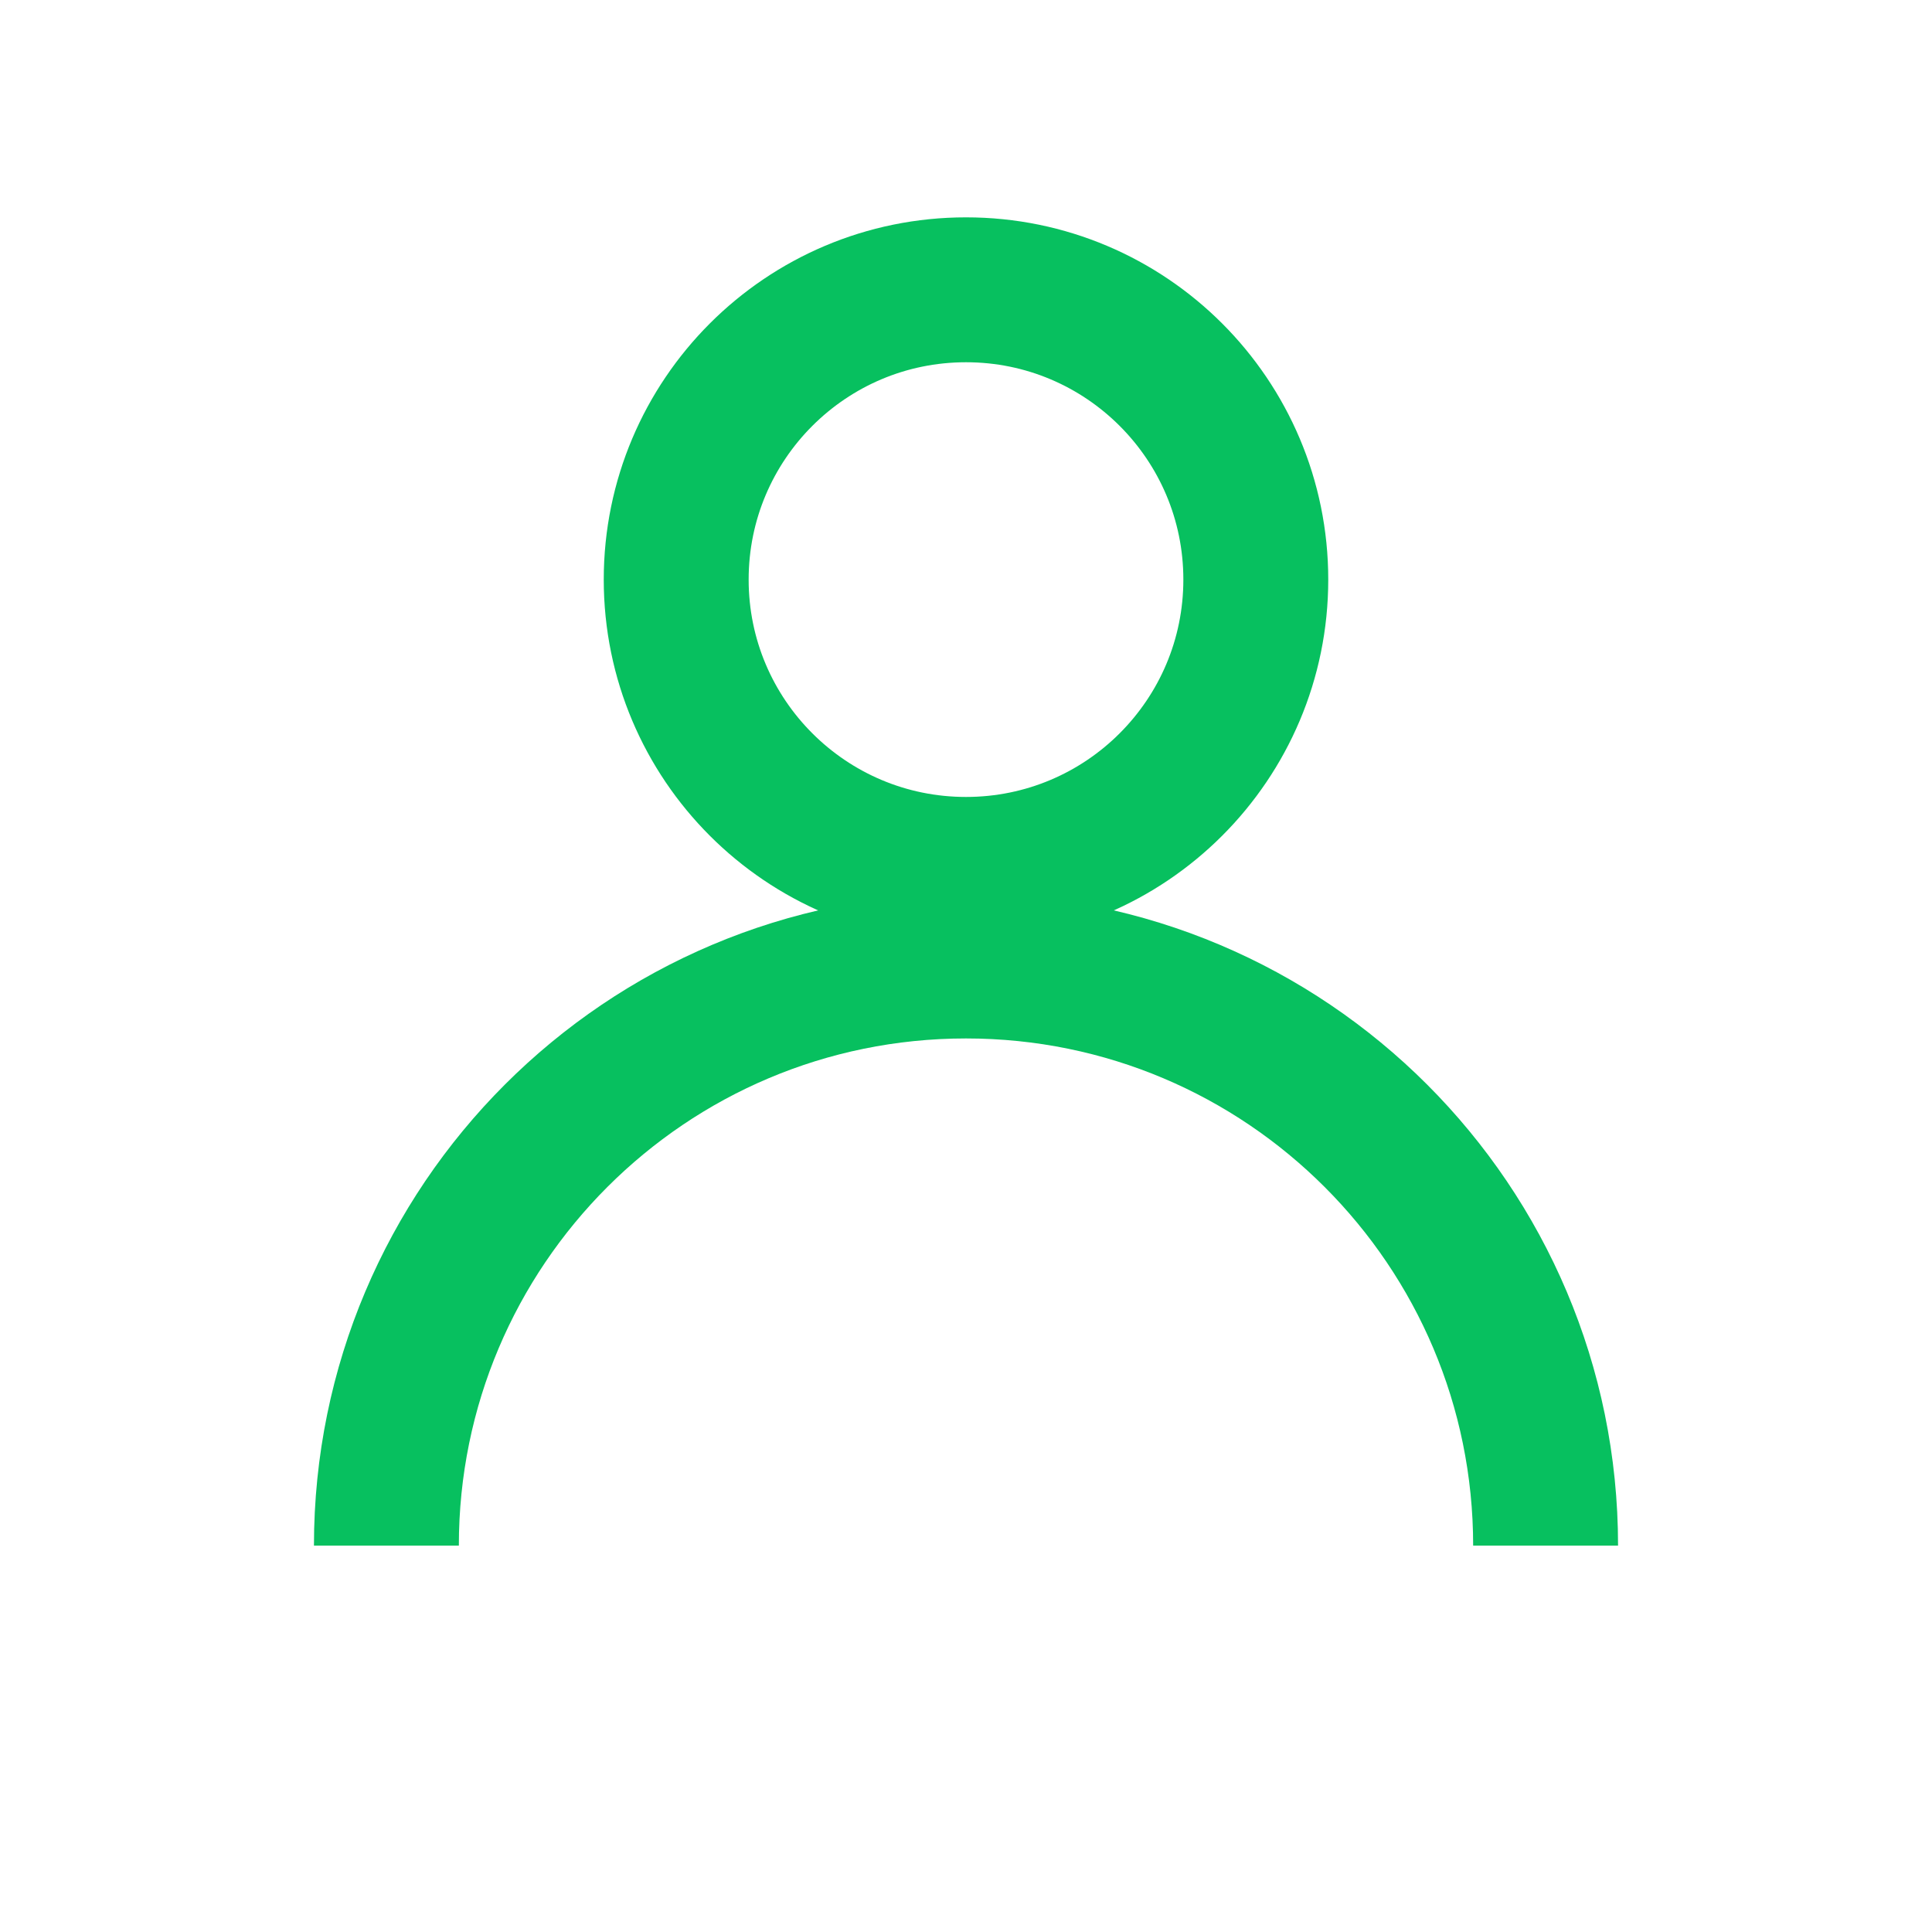
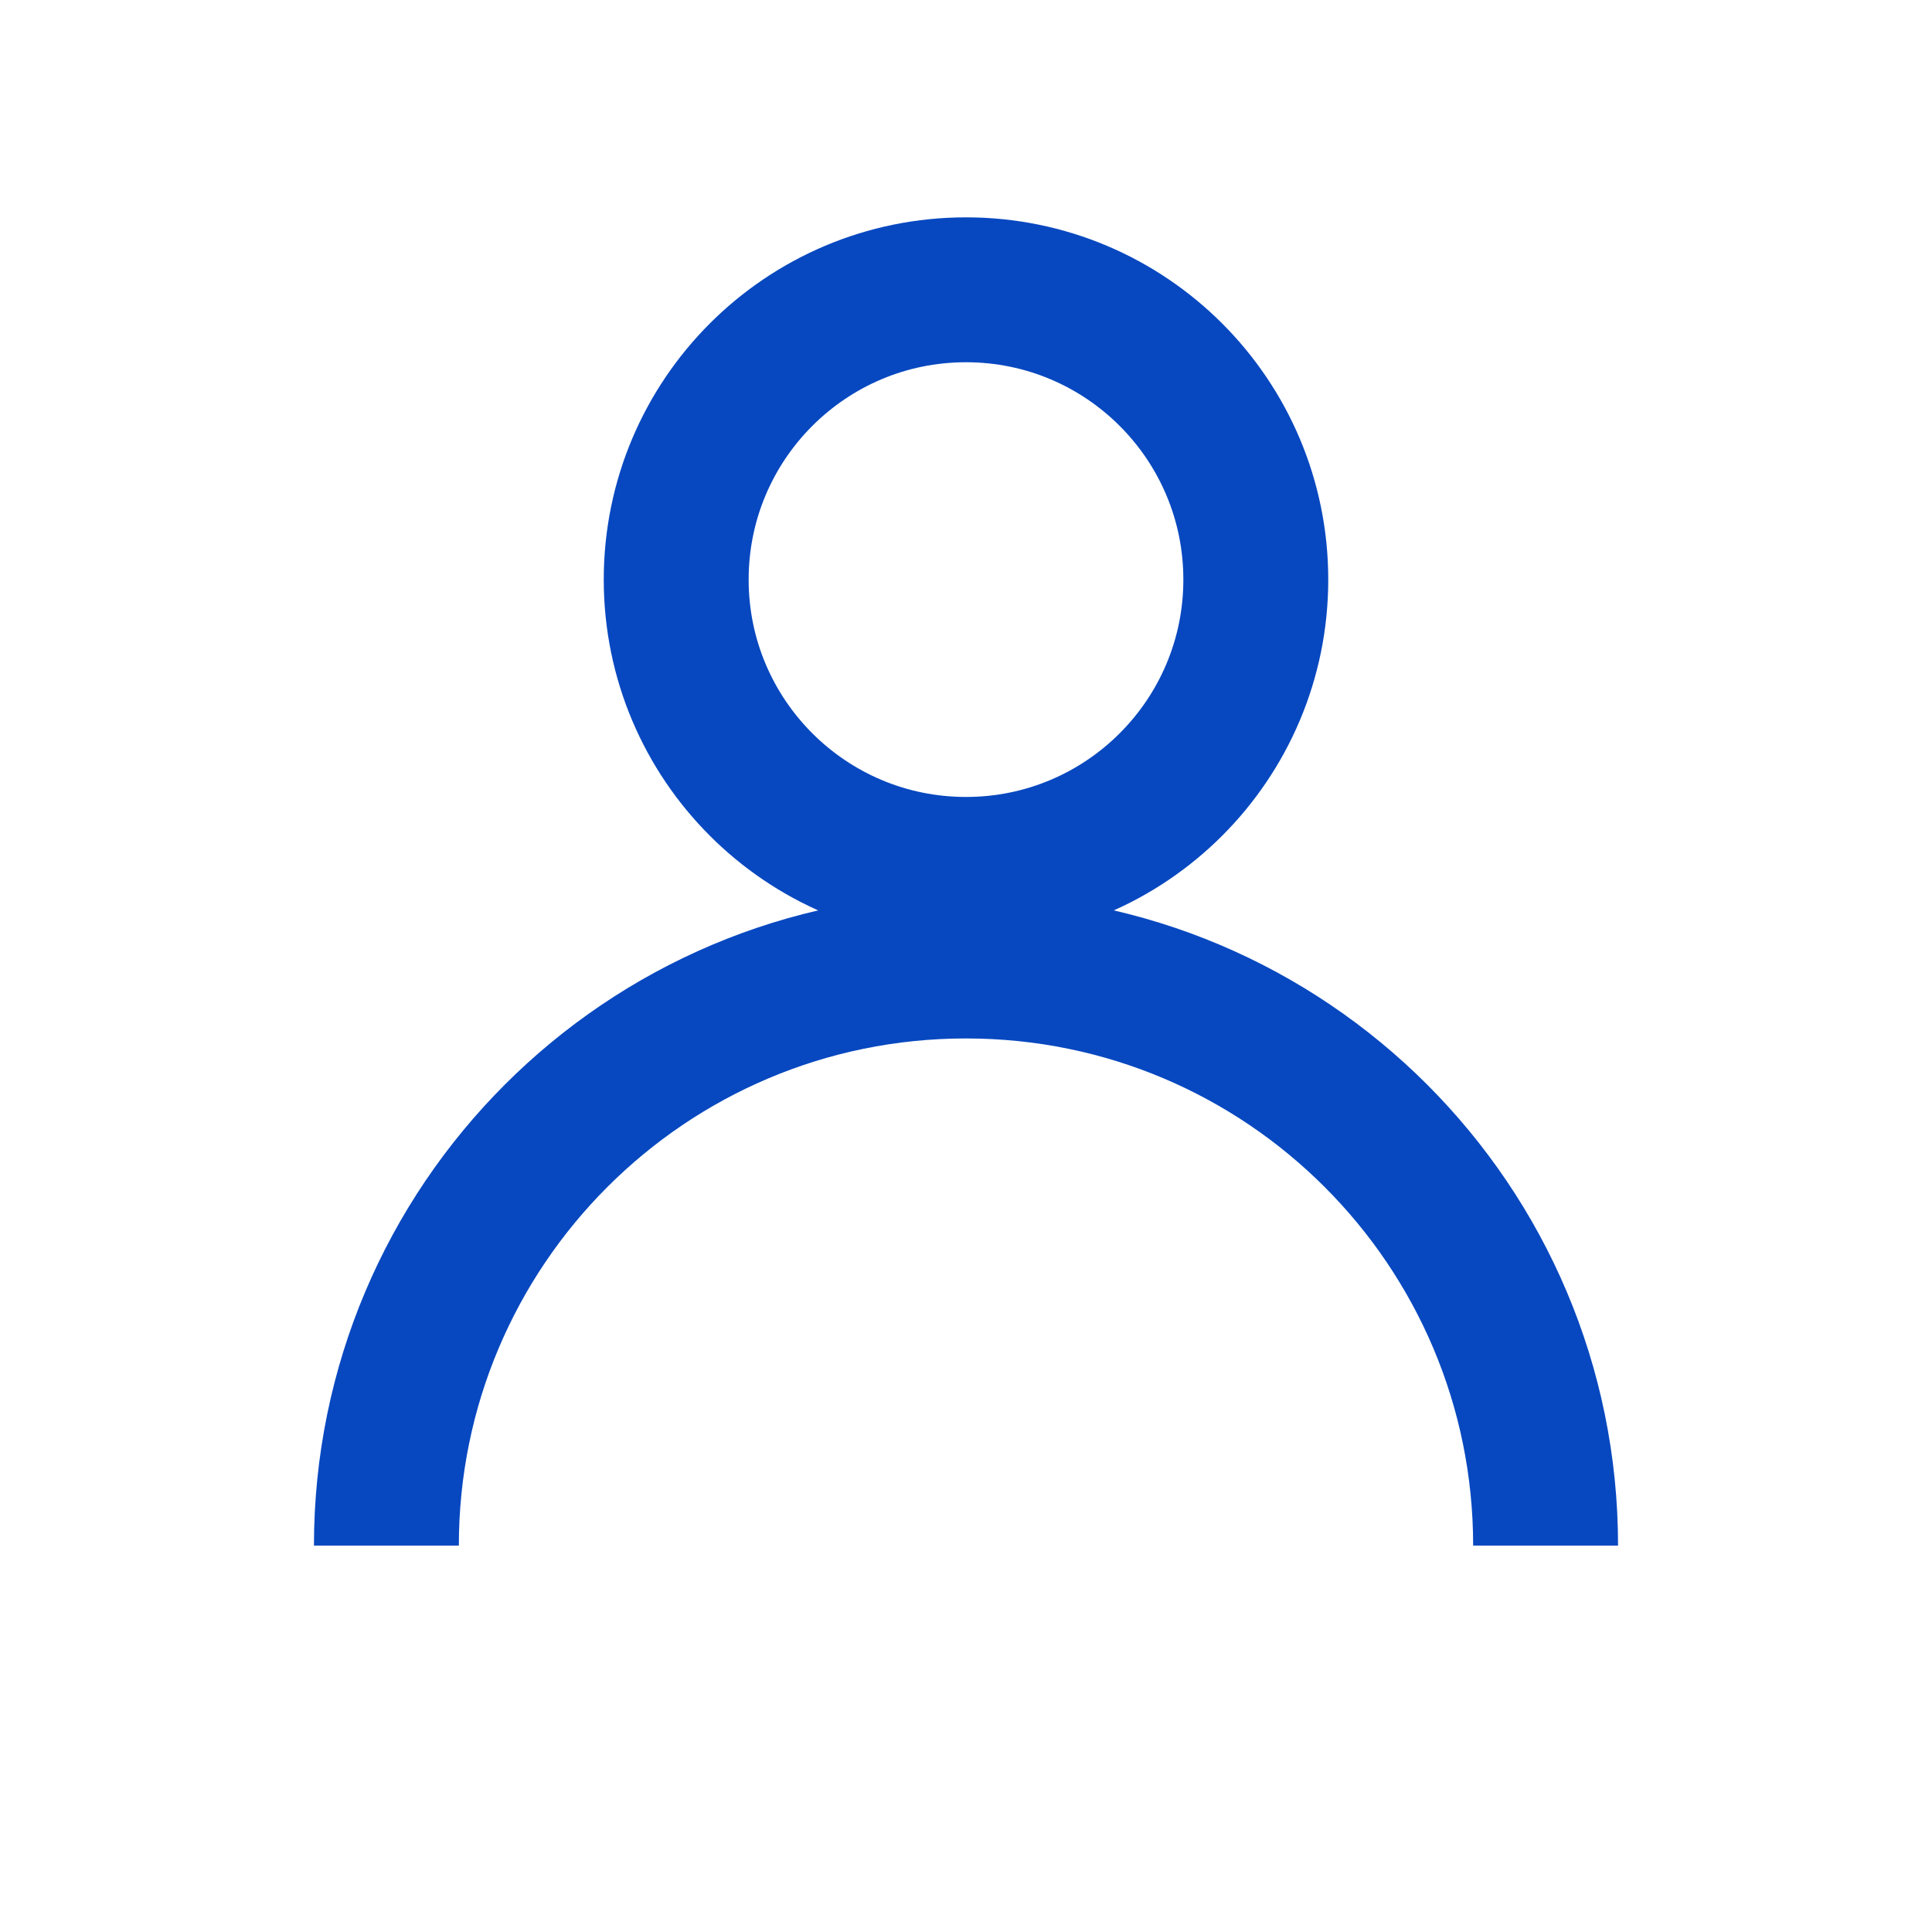
<svg xmlns="http://www.w3.org/2000/svg" width="20" height="20" viewBox="0 0 20 20" fill="none">
-   <circle cx="10" cy="6" r="3" stroke="#07C05F" stroke-width="1.5" fill="none" />
-   <path d="M4 16c0-3.314 2.686-6 6-6s6 2.686 6 6" stroke="#07C05F" stroke-width="1.5" fill="none" />
+   <circle cx="10" cy="6" r="3" stroke="#0748c0" stroke-width="1.5" fill="none" />
+   <path d="M4 16c0-3.314 2.686-6 6-6s6 2.686 6 6" stroke="#0748c0" stroke-width="1.5" fill="none" />
</svg>
